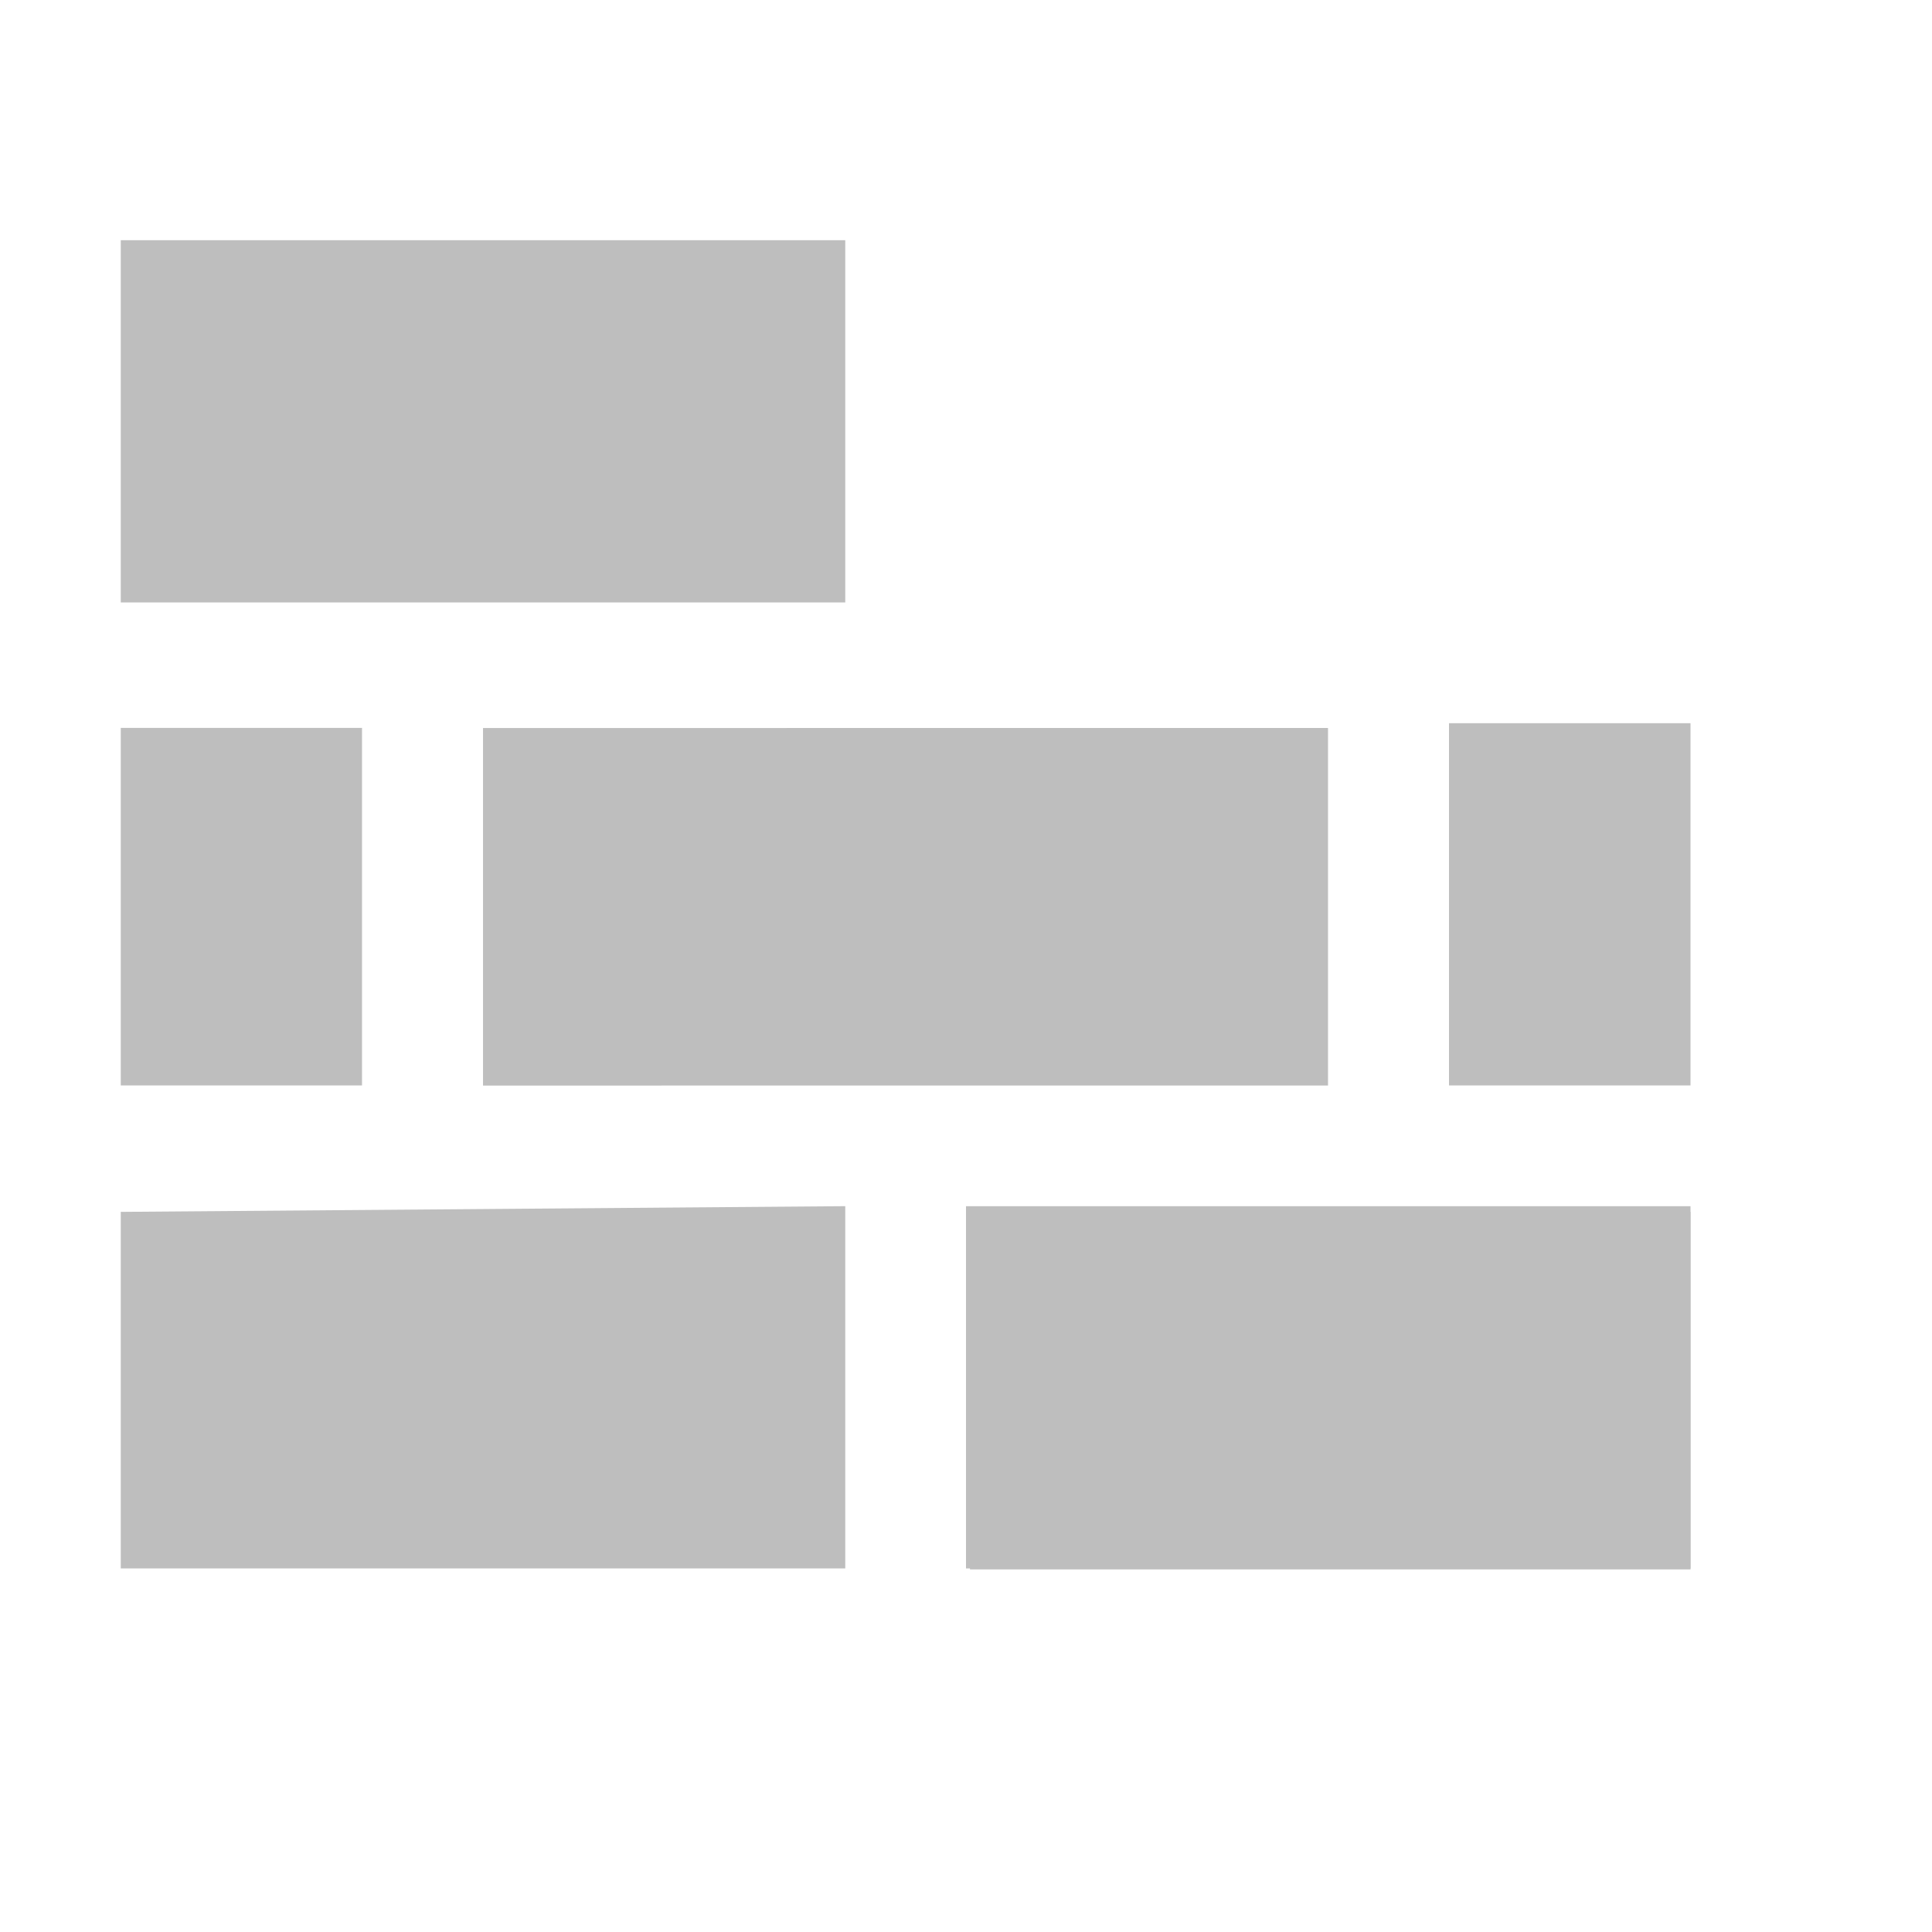
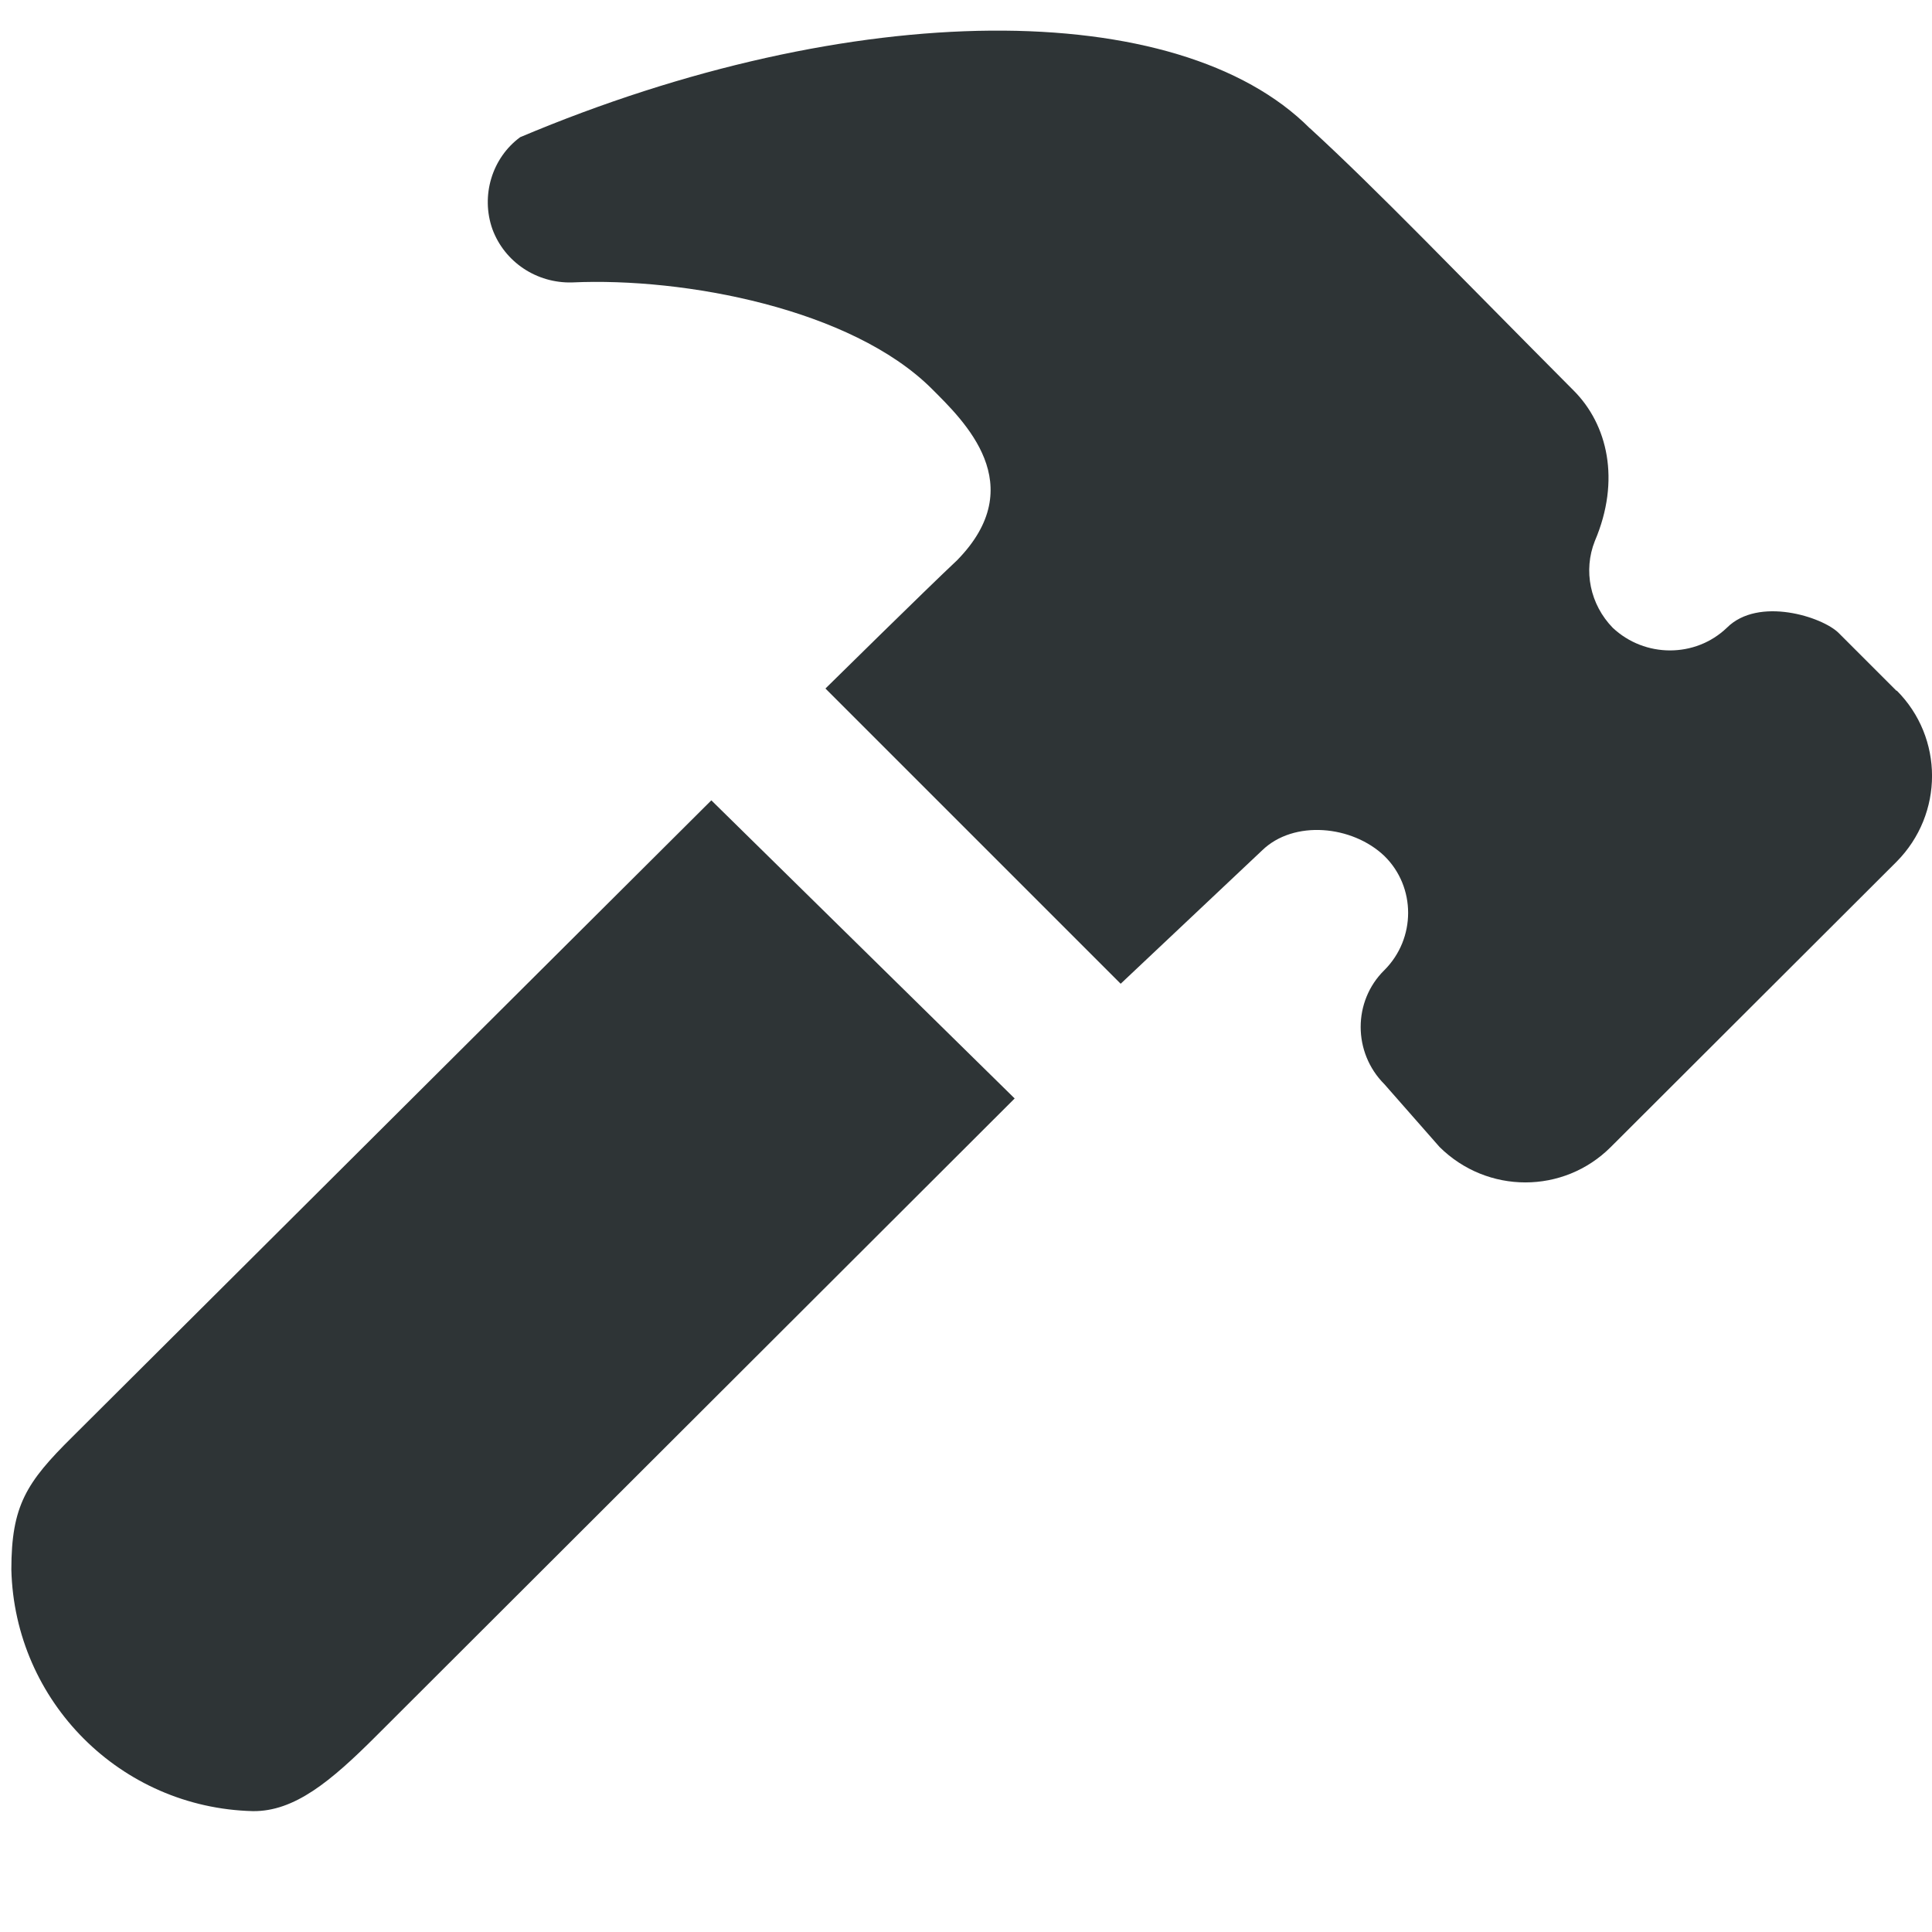
- <svg xmlns="http://www.w3.org/2000/svg" height="16" id="svg7384" version="1.1" width="16">
-   <defs id="defs7386" />
-   <g id="layer2" style="display:inline" transform="translate(20.00005,72.98918)">
-     <g id="g4273" transform="matrix(0,-1,-1,0,292,-36.98943)">
-       <path d="m -31.967,-62.953 0,2.961 5.967,0 0,-2.961 z M -39,-66.961 -39,-64 l 1.998,0 0,-2.961 z" id="path4253" style="color:#000000;clip-rule:nonzero;display:inline;overflow:visible;visibility:visible;opacity:1;isolation:auto;mix-blend-mode:normal;color-interpolation:sRGB;color-interpolation-filters:linearRGB;solid-color:#000000;solid-opacity:1;fill:#bebebe;fill-opacity:1;fill-rule:nonzero;stroke:none;stroke-width:1;stroke-linecap:butt;stroke-linejoin:miter;stroke-miterlimit:4;stroke-dasharray:1, 2;stroke-dashoffset:0;stroke-opacity:1;marker:none;marker-start:none;marker-mid:none;marker-end:none;paint-order:normal;color-rendering:auto;image-rendering:auto;shape-rendering:auto;text-rendering:auto;enable-background:new" transform="matrix(0,-1,-1,0,-36.98943,272)" />
-       <path d="m -39,-71 0,3 6,0 0,-3 z" id="path4249" style="color:#000000;clip-rule:nonzero;display:inline;overflow:visible;visibility:visible;opacity:1;isolation:auto;mix-blend-mode:normal;color-interpolation:sRGB;color-interpolation-filters:linearRGB;solid-color:#000000;solid-opacity:1;fill:#bebebe;fill-opacity:1;fill-rule:nonzero;stroke:none;stroke-width:1;stroke-linecap:butt;stroke-linejoin:miter;stroke-miterlimit:4;stroke-dasharray:1, 2;stroke-dashoffset:0;stroke-opacity:1;marker:none;marker-start:none;marker-mid:none;marker-end:none;paint-order:normal;color-rendering:auto;image-rendering:auto;shape-rendering:auto;text-rendering:auto;enable-background:new" transform="matrix(0,-1,-1,0,-36.98943,272)" />
-       <path d="m -32,-63 0,3 6,0 0,-3 z m 4,-4 0,3 2,0 0,-3 z" id="path4255" style="color:#000000;clip-rule:nonzero;display:inline;overflow:visible;visibility:visible;opacity:1;isolation:auto;mix-blend-mode:normal;color-interpolation:sRGB;color-interpolation-filters:linearRGB;solid-color:#000000;solid-opacity:1;fill:#bebebe;fill-opacity:1;fill-rule:nonzero;stroke:none;stroke-width:1;stroke-linecap:butt;stroke-linejoin:miter;stroke-miterlimit:4;stroke-dasharray:1, 2;stroke-dashoffset:0;stroke-opacity:1;marker:none;marker-start:none;marker-mid:none;marker-end:none;paint-order:normal;color-rendering:auto;image-rendering:auto;shape-rendering:auto;text-rendering:auto;enable-background:new" transform="matrix(0,-1,-1,0,-36.98943,272)" />
-       <path d="m -39,-62.953 0,2.953 6,-1.71e-4 0,-3 z m 3,-4.007 0,2.961 6.998,-4.69e-4 0,-2.961 z" id="path4257" style="color:#000000;clip-rule:nonzero;display:inline;overflow:visible;visibility:visible;opacity:1;isolation:auto;mix-blend-mode:normal;color-interpolation:sRGB;color-interpolation-filters:linearRGB;solid-color:#000000;solid-opacity:1;fill:#bebebe;fill-opacity:1;fill-rule:nonzero;stroke:none;stroke-width:1;stroke-linecap:butt;stroke-linejoin:miter;stroke-miterlimit:4;stroke-dasharray:1, 2;stroke-dashoffset:0;stroke-opacity:1;marker:none;marker-start:none;marker-mid:none;marker-end:none;paint-order:normal;color-rendering:auto;image-rendering:auto;shape-rendering:auto;text-rendering:auto;enable-background:new" transform="matrix(0,-1,-1,0,-36.98943,272)" />
+ <svg xmlns="http://www.w3.org/2000/svg" height="16px" viewBox="0 0 16 16" width="16px">
+   <filter id="a" height="100%" width="100%" x="0%" y="0%">
+     <feColorMatrix in="SourceGraphic" type="matrix" values="0 0 0 0 1 0 0 0 0 1 0 0 0 0 1 0 0 0 1 0" />
+   </filter>
+   <mask id="b">
+     <g filter="url(#a)">
+       <path d="m 0 0 h 16 v 16 h -16 z" fill-opacity="0.3" />
    </g>
+   </mask>
+   <clipPath id="c">
+     <path d="m 0 0 h 800 v 800 h -800 z" />
+   </clipPath>
+   <mask id="d">
+     <g filter="url(#a)">
+       <path d="m 0 0 h 16 v 16 h -16 z" fill-opacity="0.35" />
+     </g>
+   </mask>
+   <clipPath id="e">
+     <path d="m 0 0 h 800 v 800 h -800 z" />
+   </clipPath>
+   <mask id="f">
+     <g filter="url(#a)">
+       <path d="m 0 0 h 16 v 16 h -16 z" fill-opacity="0.35" />
+     </g>
+   </mask>
+   <clipPath id="g">
+     <path d="m 0 0 h 800 v 800 h -800 z" />
+   </clipPath>
+   <mask id="h">
+     <g filter="url(#a)">
+       <path d="m 0 0 h 16 v 16 h -16 z" fill-opacity="0.35" />
+     </g>
+   </mask>
+   <clipPath id="i">
+     <path d="m 0 0 h 800 v 800 h -800 z" />
+   </clipPath>
+   <mask id="j">
+     <g filter="url(#a)">
+       <path d="m 0 0 h 16 v 16 h -16 z" fill-opacity="0.35" />
+     </g>
+   </mask>
+   <clipPath id="k">
+     <path d="m 0 0 h 800 v 800 h -800 z" />
+   </clipPath>
+   <g clip-path="url(#c)" mask="url(#b)" transform="matrix(1 0 0 1 -100 -340)">
+     <path d="m 142.5 351 h 10.449 c -1.184 0.492 -1.297 2.457 0 3 h -10.449 z m 0 0" fill="#2e3436" />
  </g>
-   <g id="layer9" style="display:inline" transform="translate(-221.0001,-144.0108)" />
-   <g id="layer1" transform="translate(20.00005,72.98918)" />
+   <g clip-path="url(#e)" mask="url(#d)" transform="matrix(1 0 0 1 -100 -340)">
+     <path d="m 104 502 c 0 0.551 -0.449 1 -1 1 s -1 -0.449 -1 -1 s 0.449 -1 1 -1 s 1 0.449 1 1 z m 0 0" fill="#2e3436" />
+   </g>
+   <g clip-path="url(#g)" mask="url(#f)" transform="matrix(1 0 0 1 -100 -340)">
+     <path d="m 106 501 v 2 h 8 v -2 z m 0 0" fill="#2e3436" fill-rule="evenodd" />
+   </g>
+   <g clip-path="url(#i)" mask="url(#h)" transform="matrix(1 0 0 1 -100 -340)">
+     <path d="m 104 514 c 0 0.551 -0.449 1 -1 1 s -1 -0.449 -1 -1 s 0.449 -1 1 -1 s 1 0.449 1 1 z m 0 0" fill="#2e3436" />
+   </g>
+   <g clip-path="url(#k)" mask="url(#j)" transform="matrix(1 0 0 1 -100 -340)">
+     <path d="m 106 513 v 2 h 8 v -2 z m 0 0" fill="#2e3436" fill-rule="evenodd" />
+   </g>
+   <path d="m 10.848 1.062 c 0.559 0.512 1.227 1.211 2.184 2.172 c 0.281 0.281 0.391 0.742 0.176 1.246 c -0.098 0.246 -0.039 0.527 0.148 0.719 c 0.266 0.25 0.684 0.25 0.945 0 c 0.262 -0.262 0.793 -0.09 0.926 0.043 l 0.48 0.48 v -0.004 c 0.391 0.391 0.391 1.023 0 1.418 l -2.367 2.363 c -0.391 0.391 -1.023 0.391 -1.418 0 l -0.457 -0.52 c -0.262 -0.262 -0.262 -0.688 0 -0.945 c 0.262 -0.262 0.262 -0.688 0 -0.945 c -0.266 -0.254 -0.75 -0.301 -1.012 -0.047 l -1.172 1.105 l -2.445 -2.445 s 0.84 -0.828 1.09 -1.062 c 0.613 -0.625 0.059 -1.152 -0.211 -1.422 c -0.664 -0.66 -2.043 -0.922 -2.977 -0.879 c -0.293 0.008 -0.559 -0.168 -0.66 -0.441 c -0.098 -0.277 -0.004 -0.59 0.23 -0.762 c 2.758 -1.164 5.453 -1.164 6.539 -0.074 z m -2.445 8.035 l -5.289 5.281 c -0.375 0.375 -0.676 0.625 -1.02 0.621 c -1.094 -0.027 -1.973 -0.906 -2 -2 c 0 -0.531 0.125 -0.723 0.504 -1.098 l 5.293 -5.273 z m 0 0" fill="#2e3436" />
</svg>
